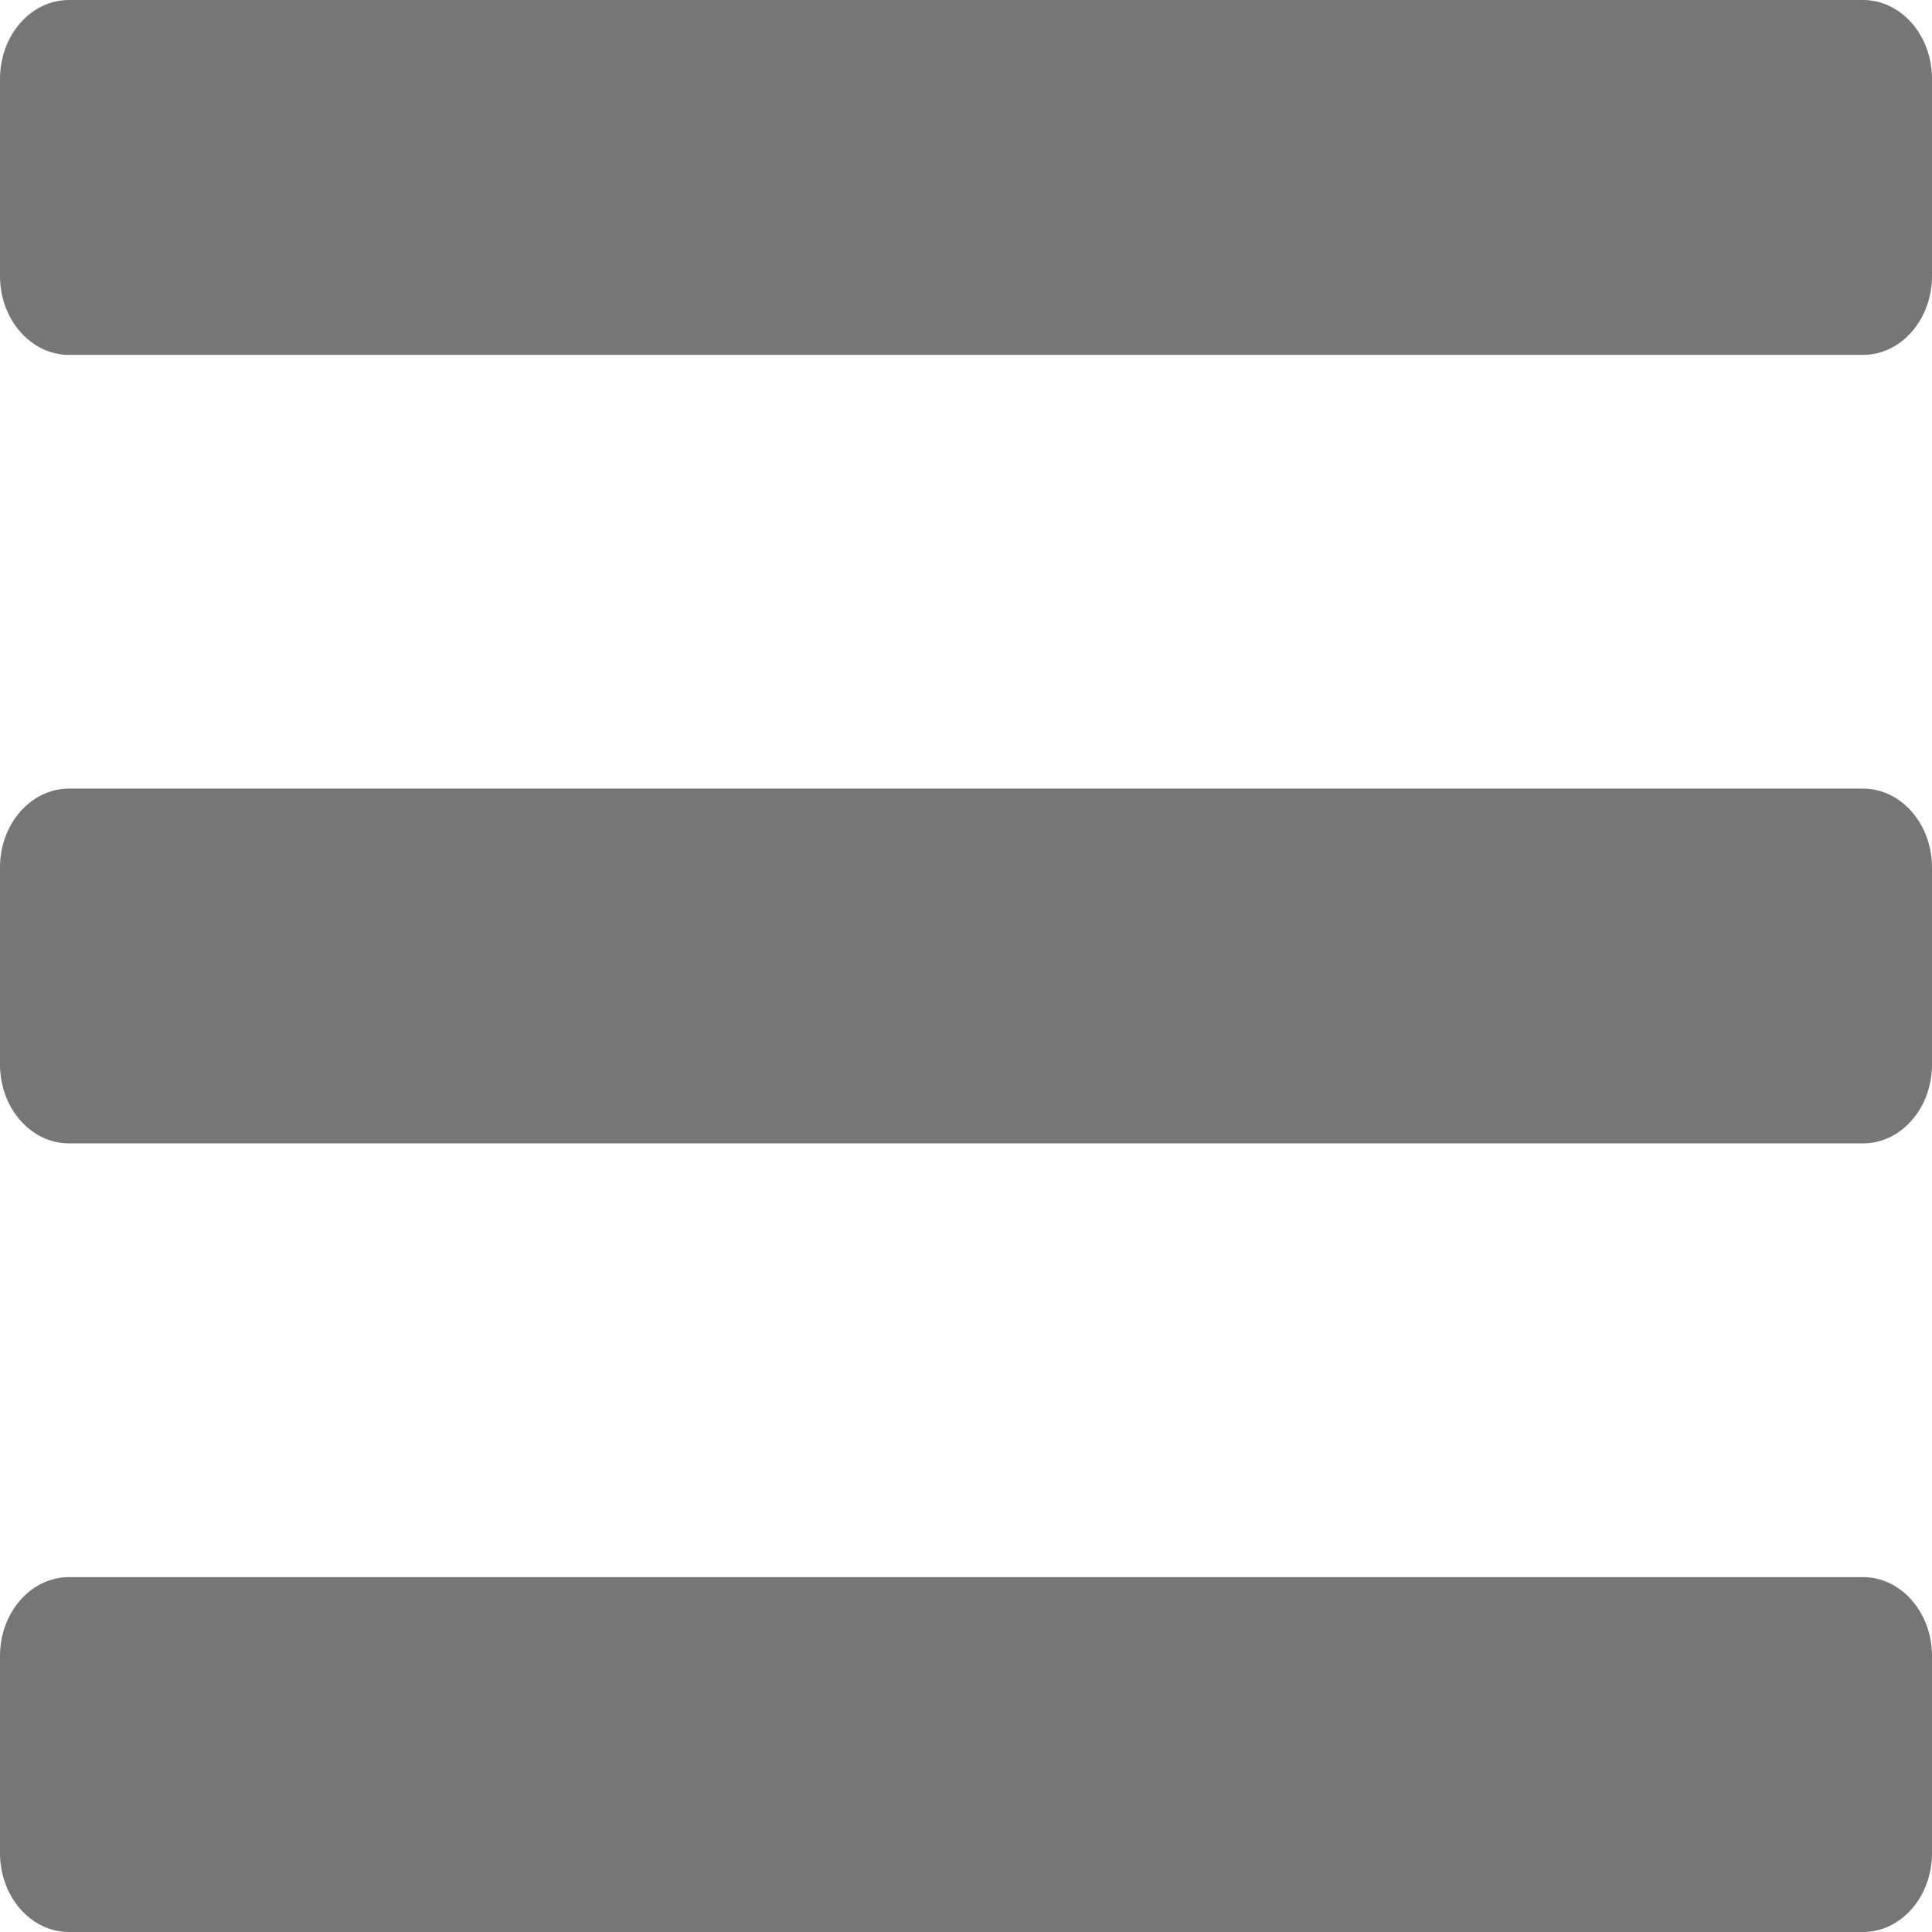
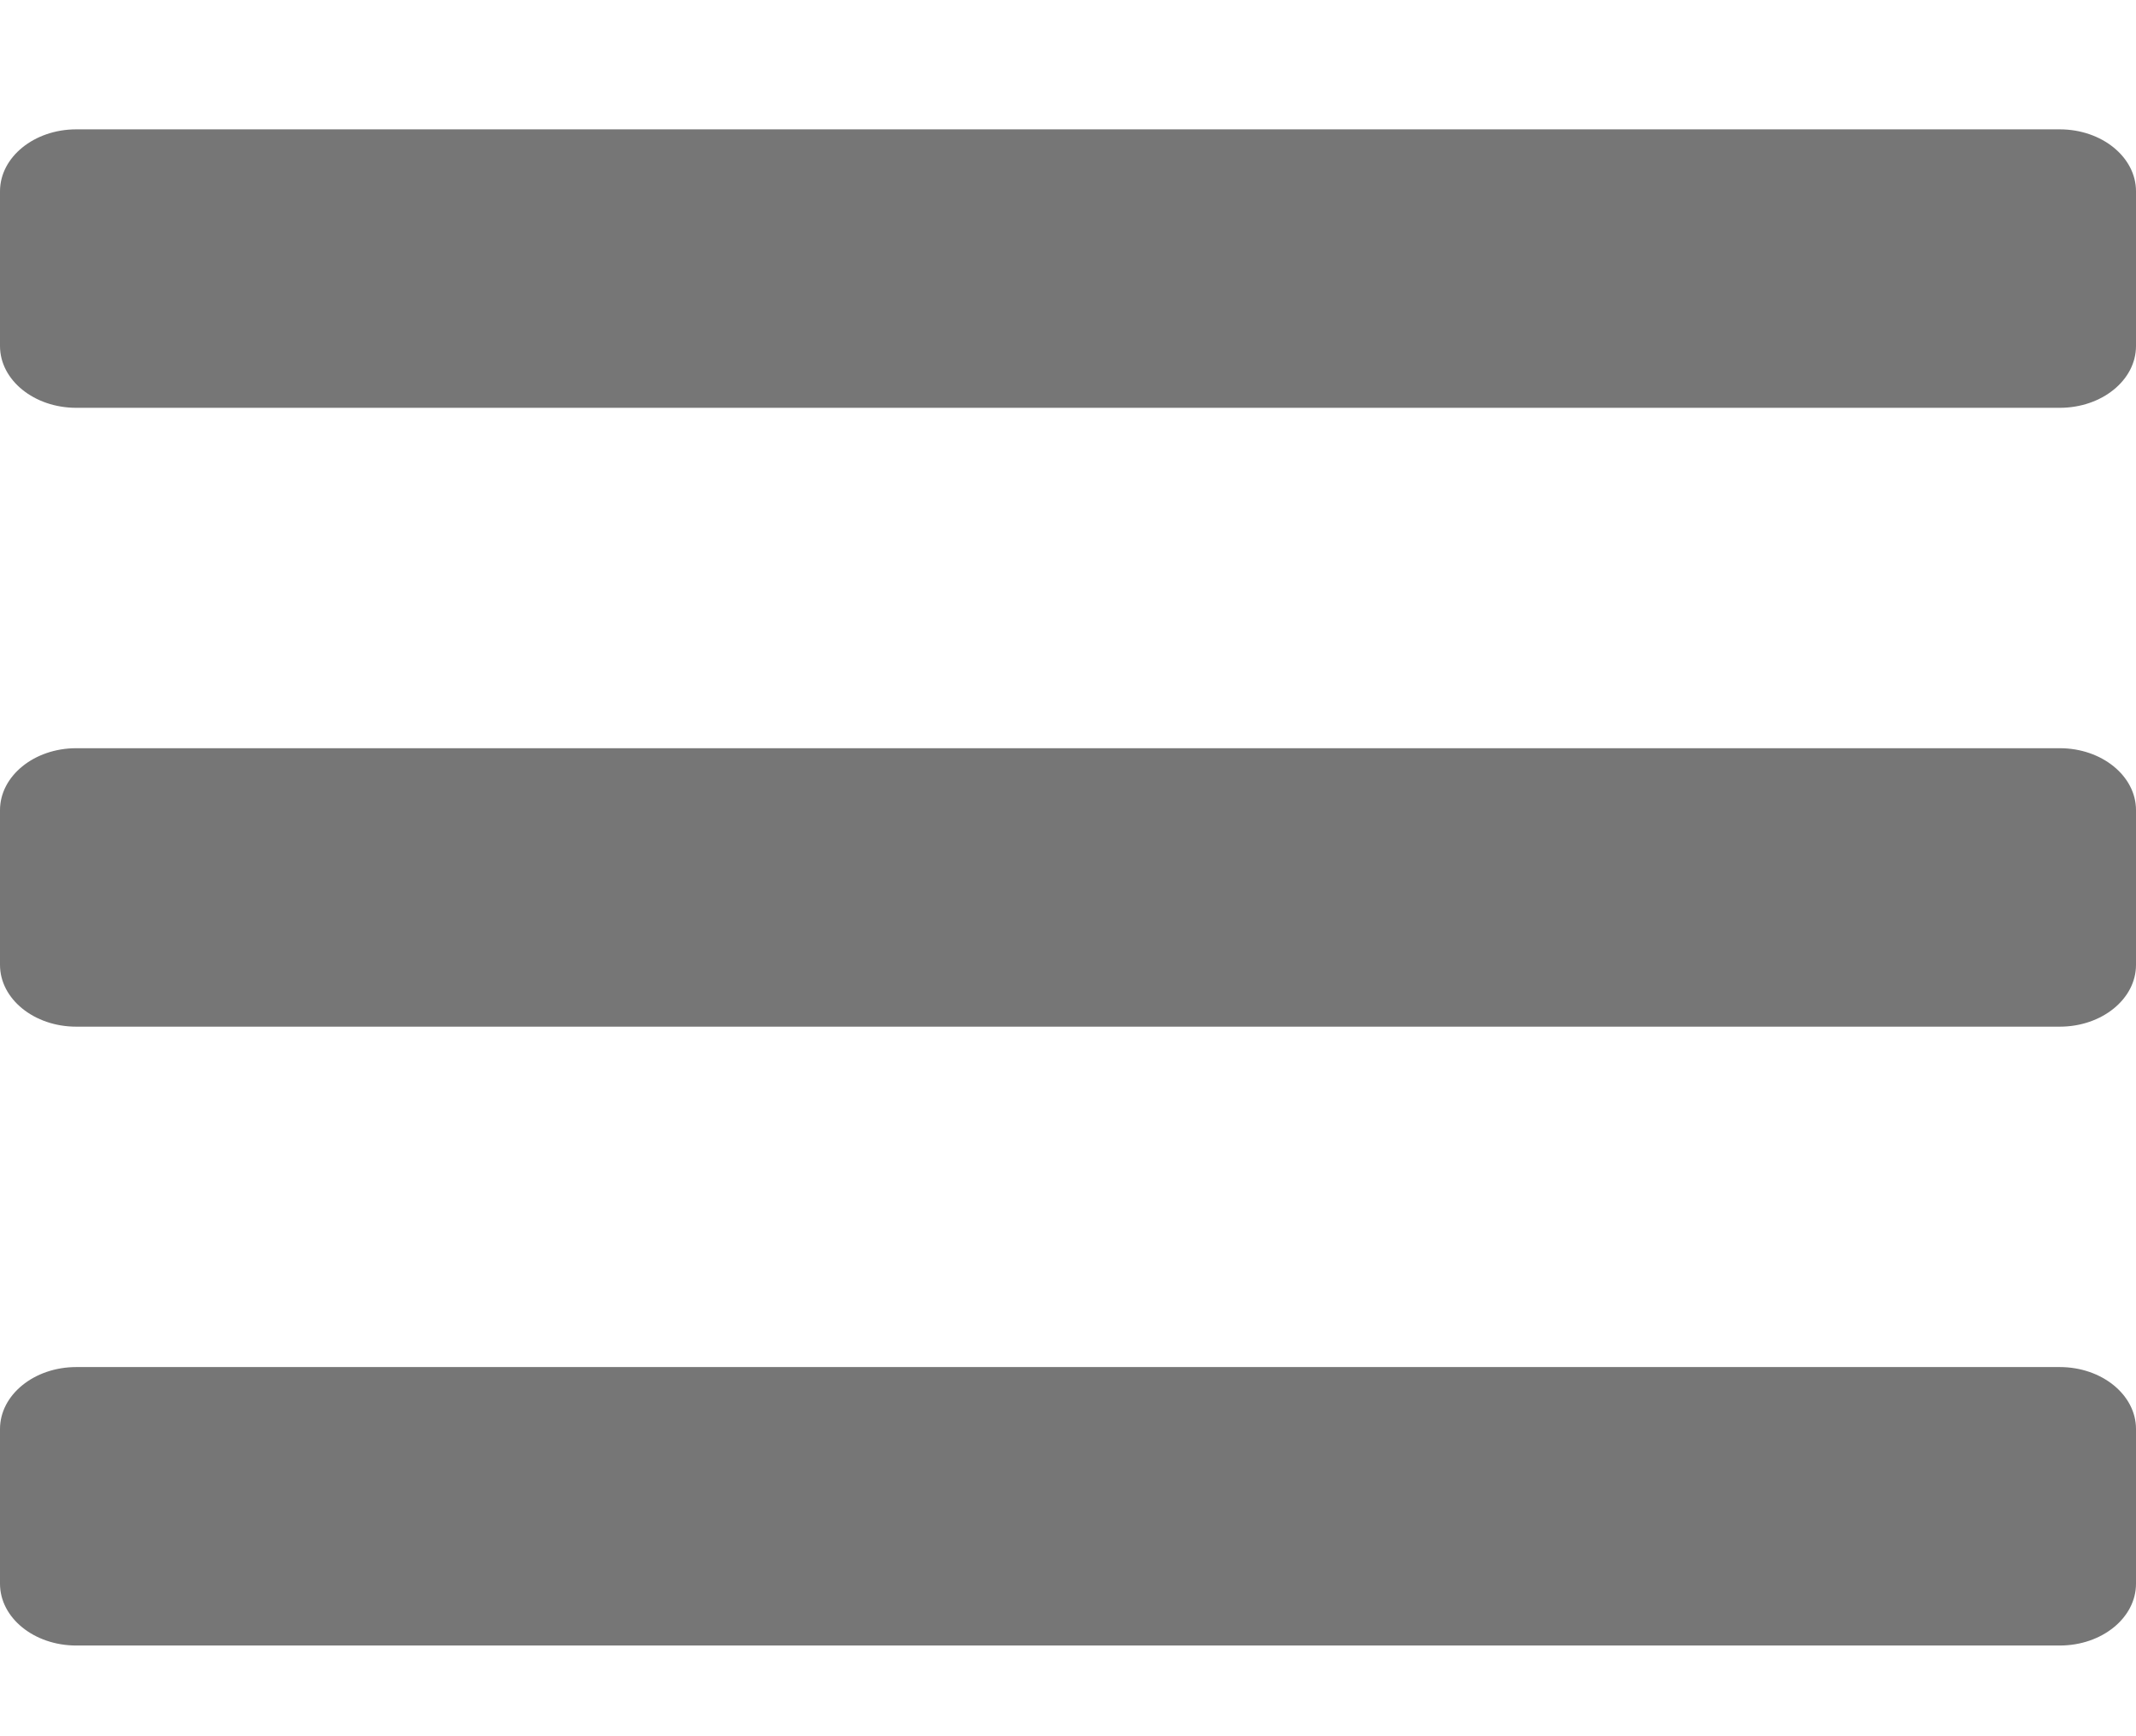
- <svg xmlns="http://www.w3.org/2000/svg" width="16" height="16" viewBox="0 0 16 16" fill="none">
-   <path d="M0.571 2.939H15.429C15.744 2.939 16 2.646 16 2.286V0.653C16 0.292 15.744 0 15.429 0H0.571C0.256 0 0 0.292 0 0.653V2.286C0 2.646 0.256 2.939 0.571 2.939ZM0.571 9.469H15.429C15.744 9.469 16 9.177 16 8.816V7.184C16 6.823 15.744 6.531 15.429 6.531H0.571C0.256 6.531 0 6.823 0 7.184V8.816C0 9.177 0.256 9.469 0.571 9.469ZM0.571 16H15.429C15.744 16 16 15.708 16 15.347V13.714C16 13.354 15.744 13.061 15.429 13.061H0.571C0.256 13.061 0 13.354 0 13.714V15.347C0 15.708 0.256 16 0.571 16Z" fill="#767676" />
+ <svg xmlns="http://www.w3.org/2000/svg" width="16" height="13" viewBox="0 0 16 13" fill="none">
+   <path d="M0.571 3.055H15.429C15.744 3.055 16 2.848 16 2.592V1.433C16 1.177 15.744 0.969 15.429 0.969H0.571C0.256 0.969 0 1.177 0 1.433V2.592C0 2.848 0.256 3.055 0.571 3.055ZM0.571 7.691H15.429C15.744 7.691 16 7.484 16 7.228V6.069C16 5.813 15.744 5.605 15.429 5.605H0.571C0.256 5.605 0 5.813 0 6.069V7.228C0 7.484 0.256 7.691 0.571 7.691ZM0.571 12.327H15.429C15.744 12.327 16 12.12 16 11.864V10.705C16 10.449 15.744 10.241 15.429 10.241H0.571C0.256 10.241 0 10.449 0 10.705V11.864C0 12.12 0.256 12.327 0.571 12.327Z" fill="#767676" />
</svg>
